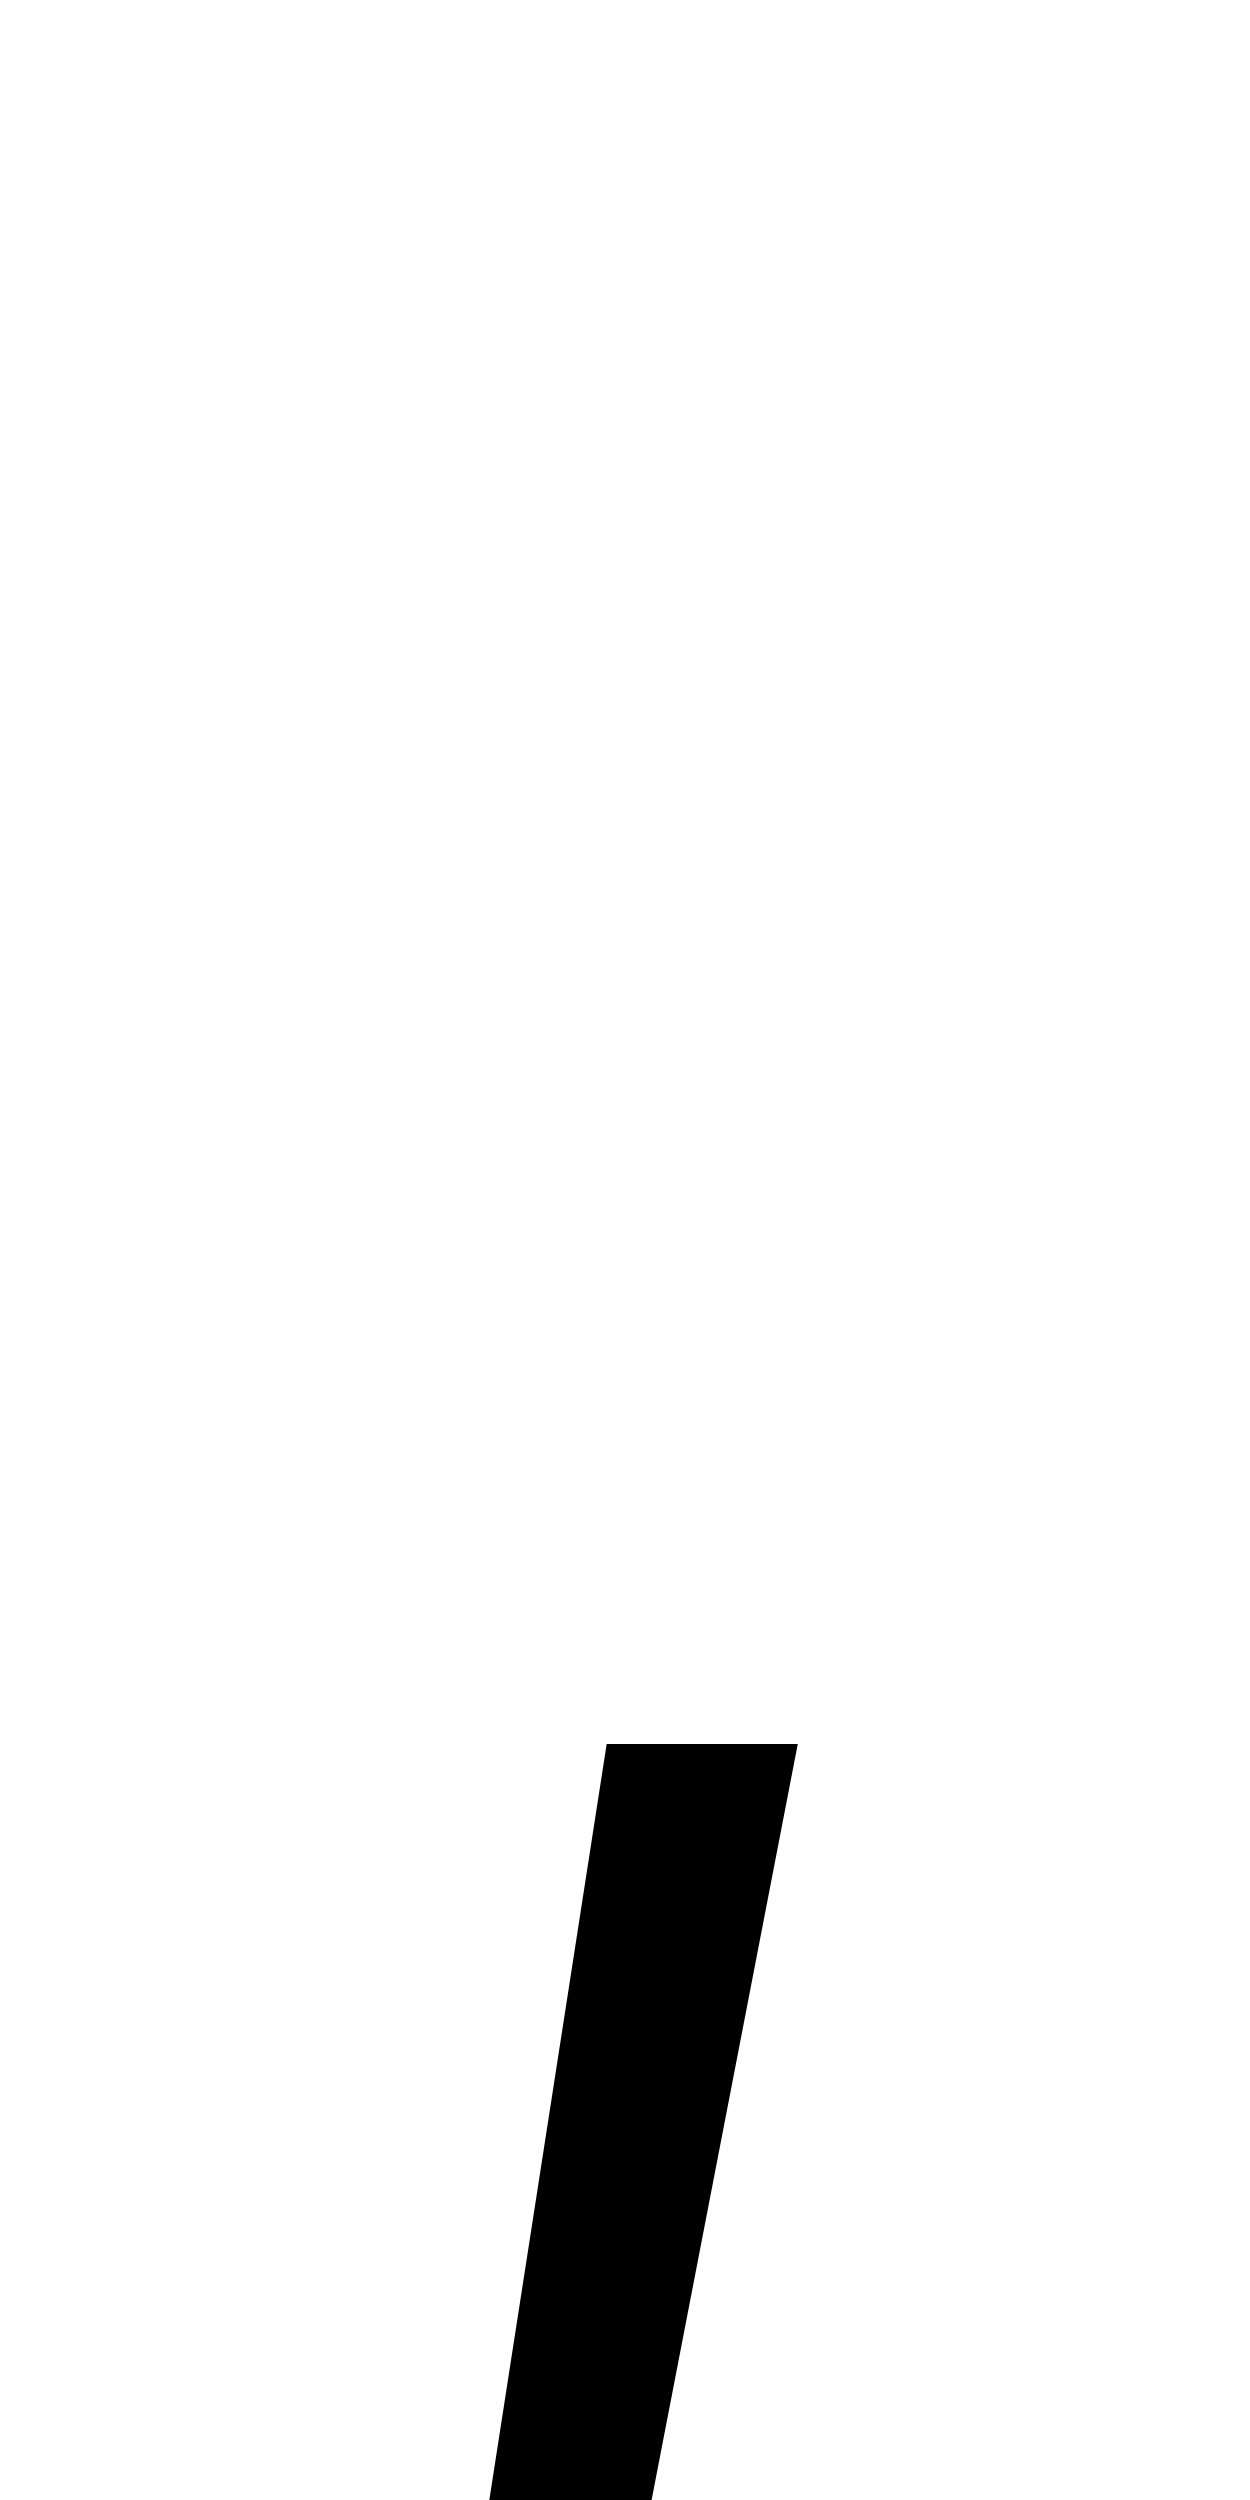
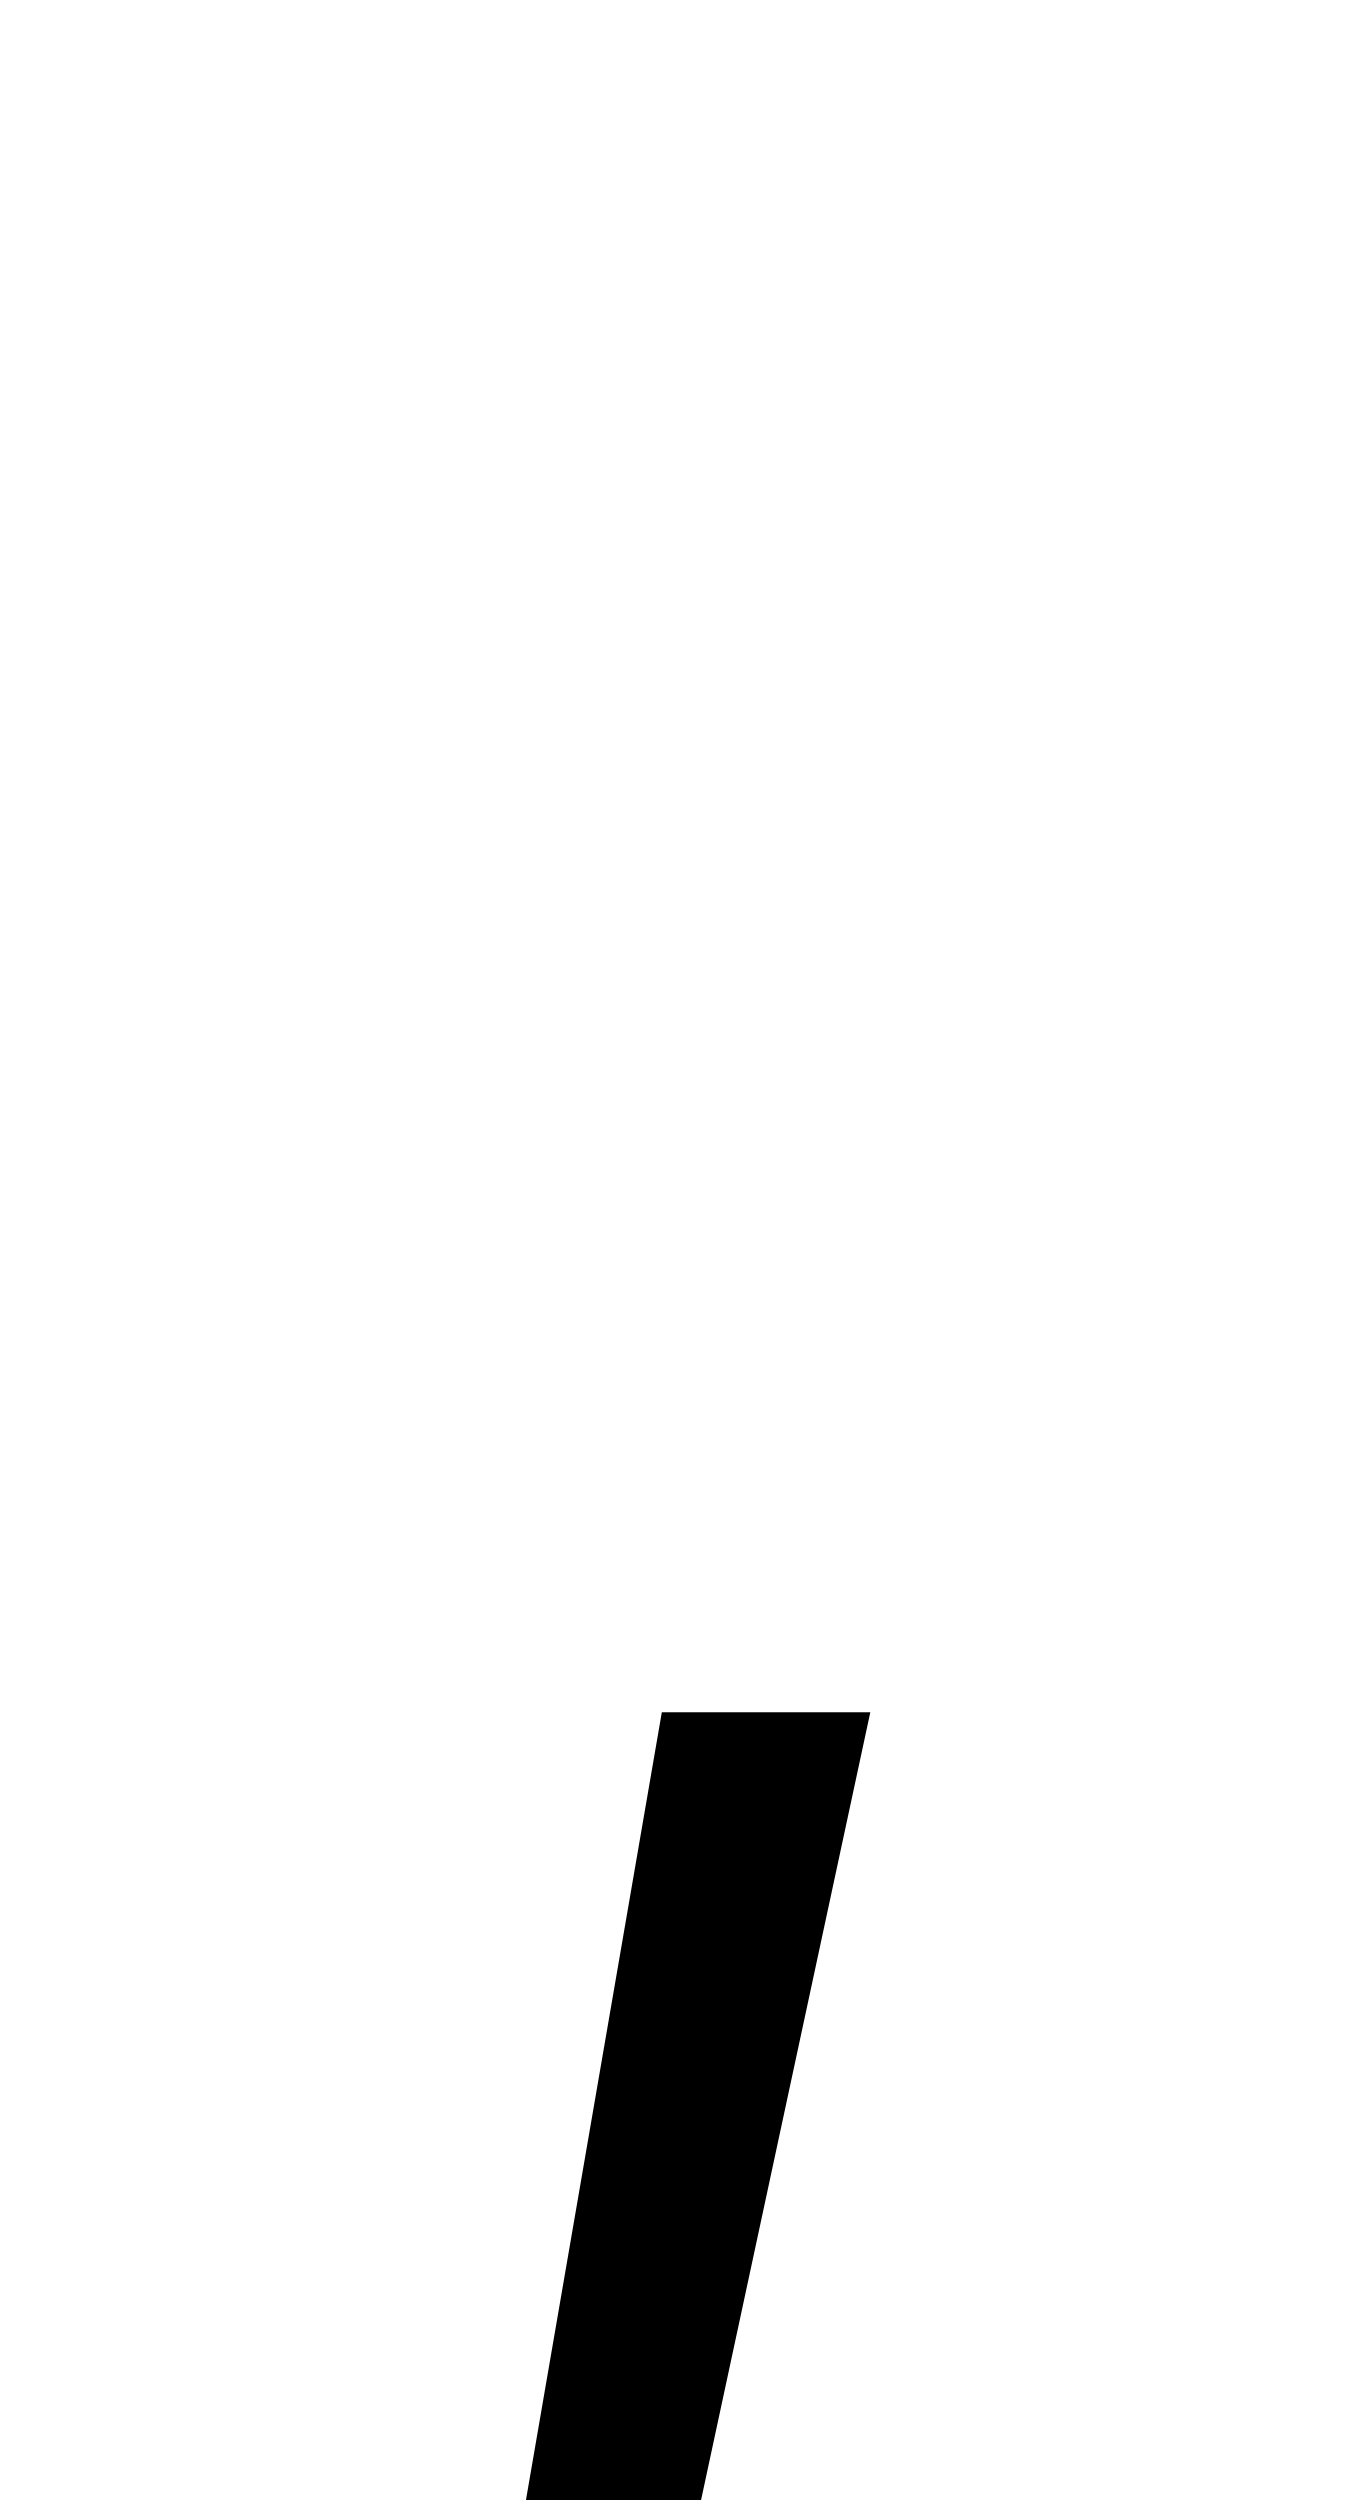
- <svg xmlns="http://www.w3.org/2000/svg" version="1.1" width="18" height="36" viewBox="0 0 18 36">
-   <g transform="translate(0,0), scale(1,1.2)">
+ <svg xmlns="http://www.w3.org/2000/svg" version="1.1" width="18" height="33" viewBox="0 0 18 33">
+   <g transform="translate(0,0), scale(1,1.08)">
    <path d="M6.912 30.72l1.824-9.792h2.752l-2.272 9.792h-2.304z" />
  </g>
</svg>
